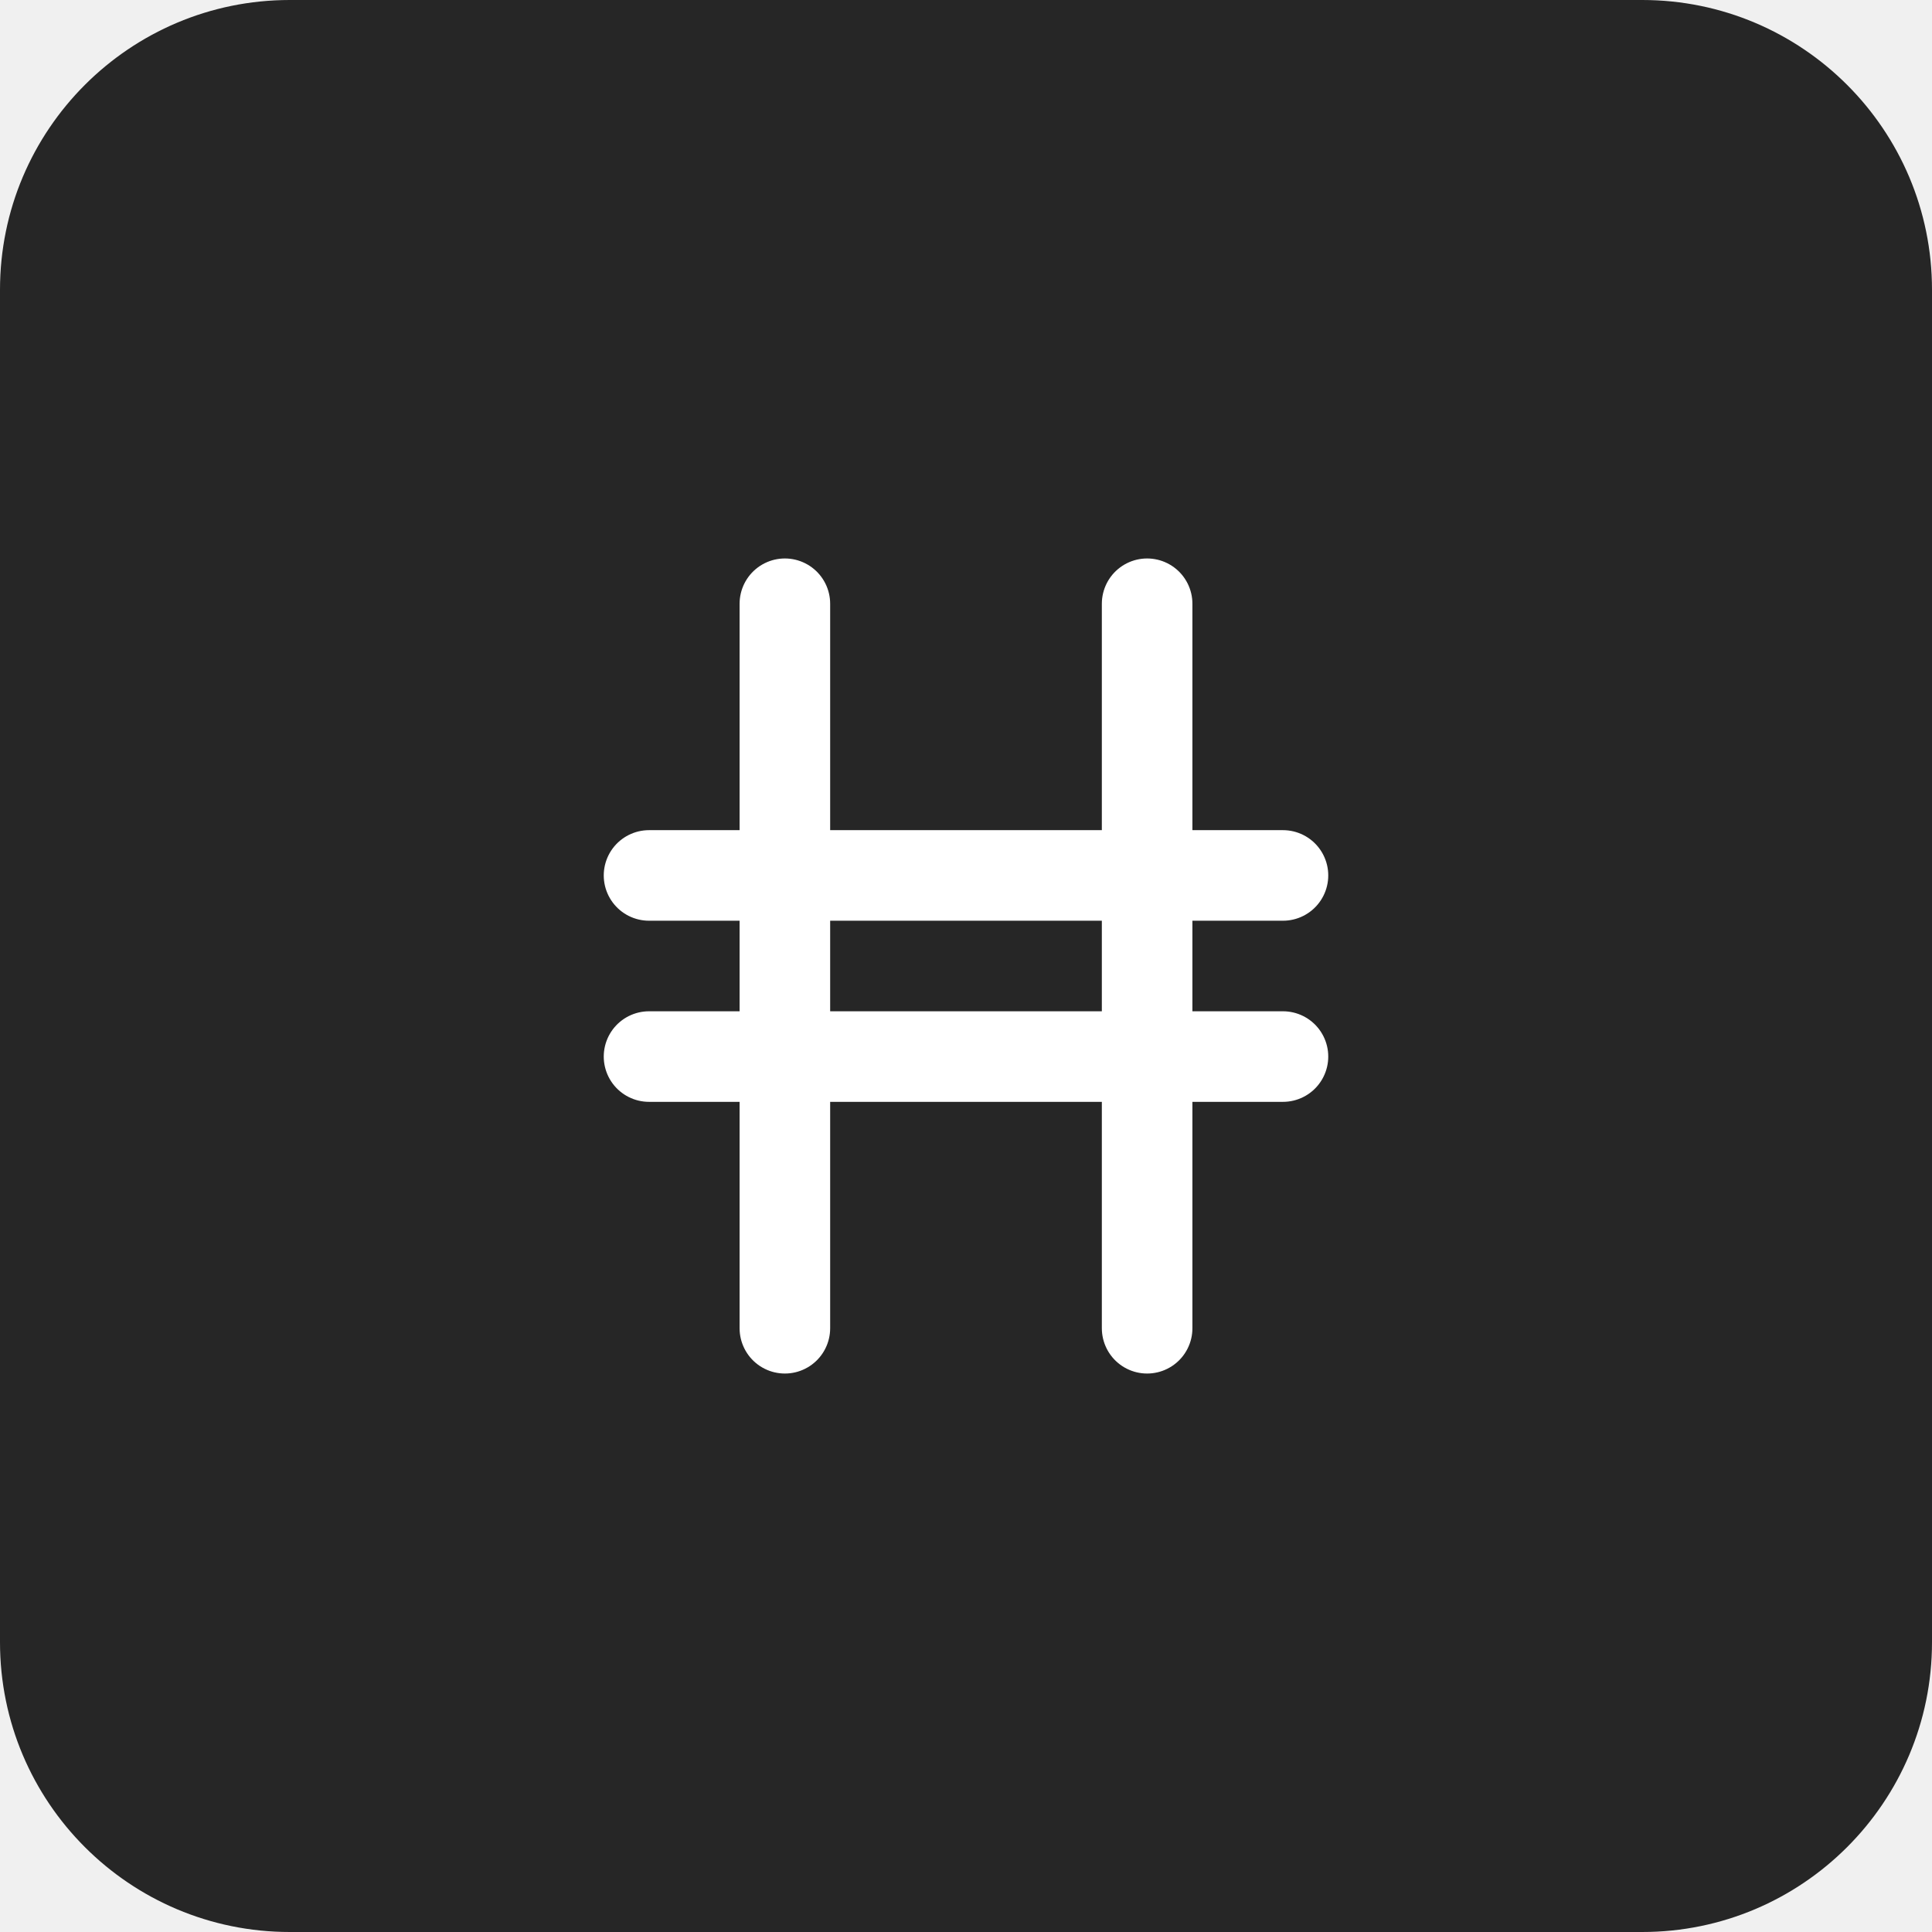
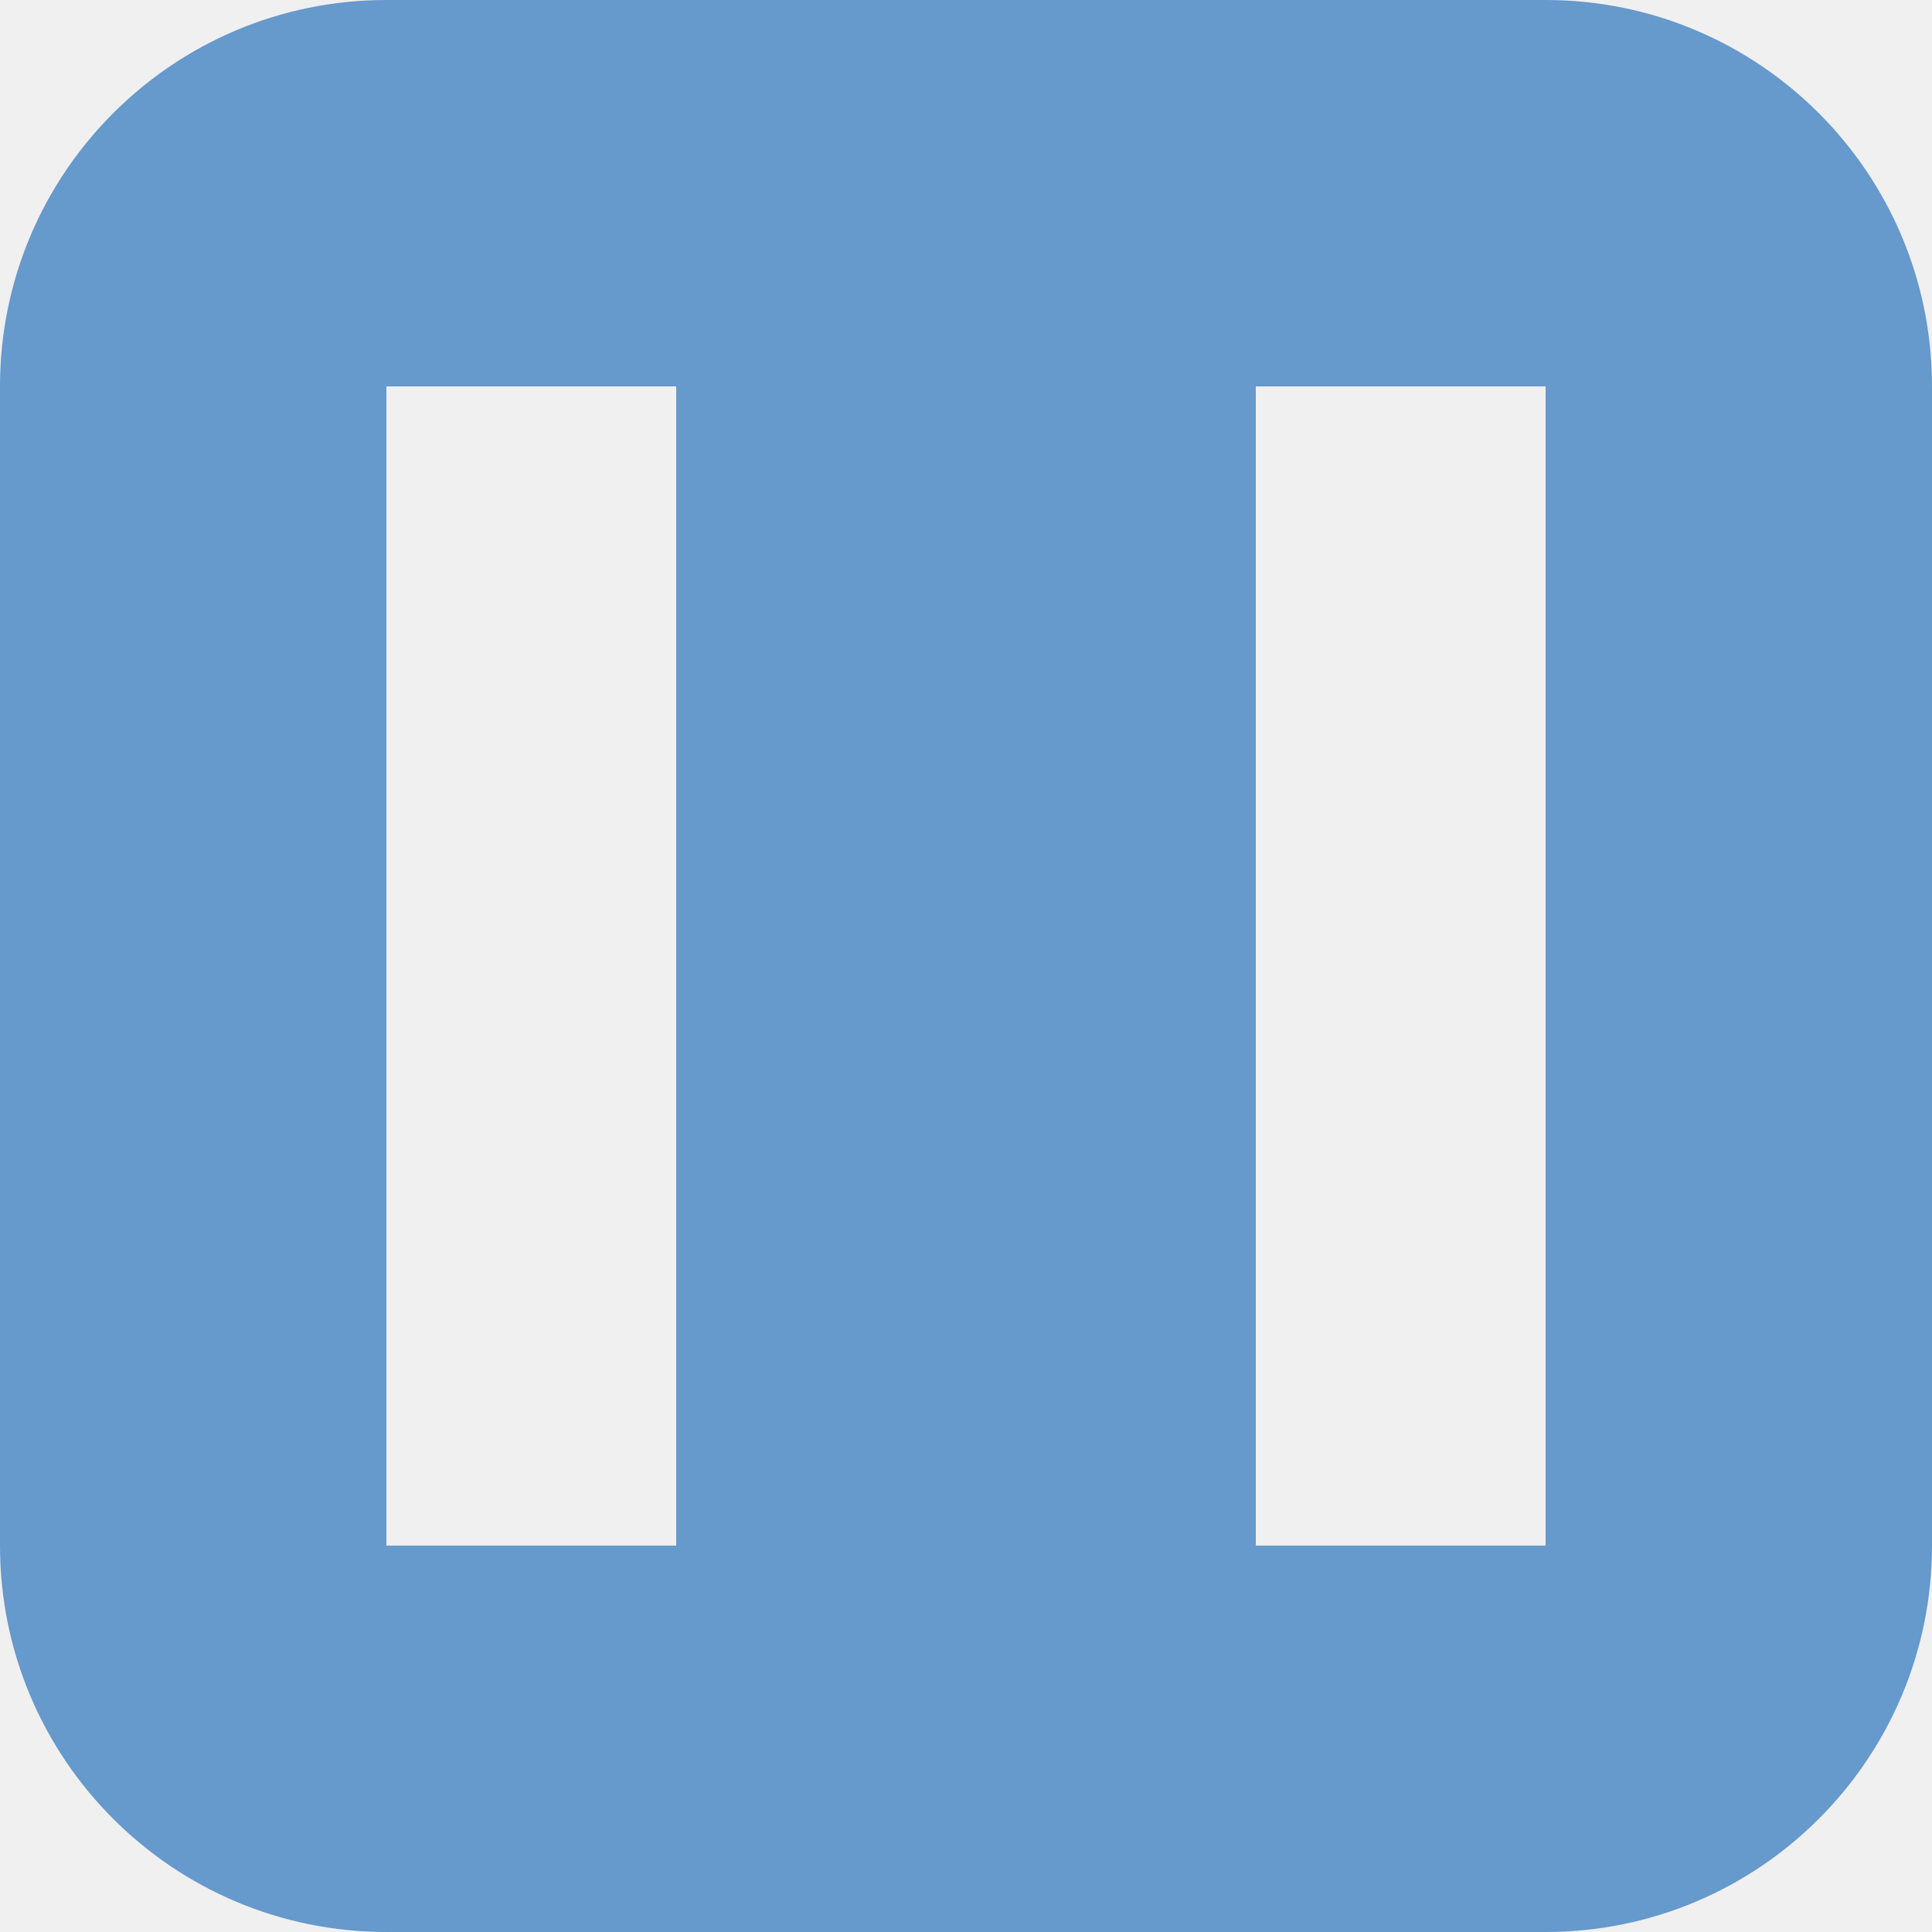
- <svg xmlns="http://www.w3.org/2000/svg" width="64" height="64" viewBox="0 0 64 64" fill="none">
-   <g clip-path="url(#clip0_303_2)">
-     <path d="M54.4 0H9.6C4.298 0 0 4.298 0 9.6V54.4C0 59.702 4.298 64 9.6 64H54.4C59.702 64 64 59.702 64 54.4V9.6C64 4.298 59.702 0 54.4 0Z" fill="#262626" />
-     <path d="M38 20V44" stroke="white" stroke-width="3" stroke-linecap="round" stroke-linejoin="round" />
-     <path d="M26 20V44" stroke="white" stroke-width="3" stroke-linecap="round" stroke-linejoin="round" />
-     <path d="M42.5 29H21.5" stroke="white" stroke-width="3" stroke-linecap="round" stroke-linejoin="round" />
-     <path d="M42.5 35H21.5" stroke="white" stroke-width="3" stroke-linecap="round" stroke-linejoin="round" />
-   </g>
-   <defs>
-     <clipPath id="clip0_303_2">
-       <rect width="64" height="64" fill="white" />
-     </clipPath>
-   </defs>
+ <svg xmlns="http://www.w3.org/2000/svg" width="100" height="100" viewBox="0 0 100 100" fill="none">
+   <rect width="100" height="100" rx="20" fill="#6699CC" />
+   <path d="M20 80V20H35V50H65V20H80V80H65V50H35V80H20Z" fill="#F0F0F0" />
</svg>
